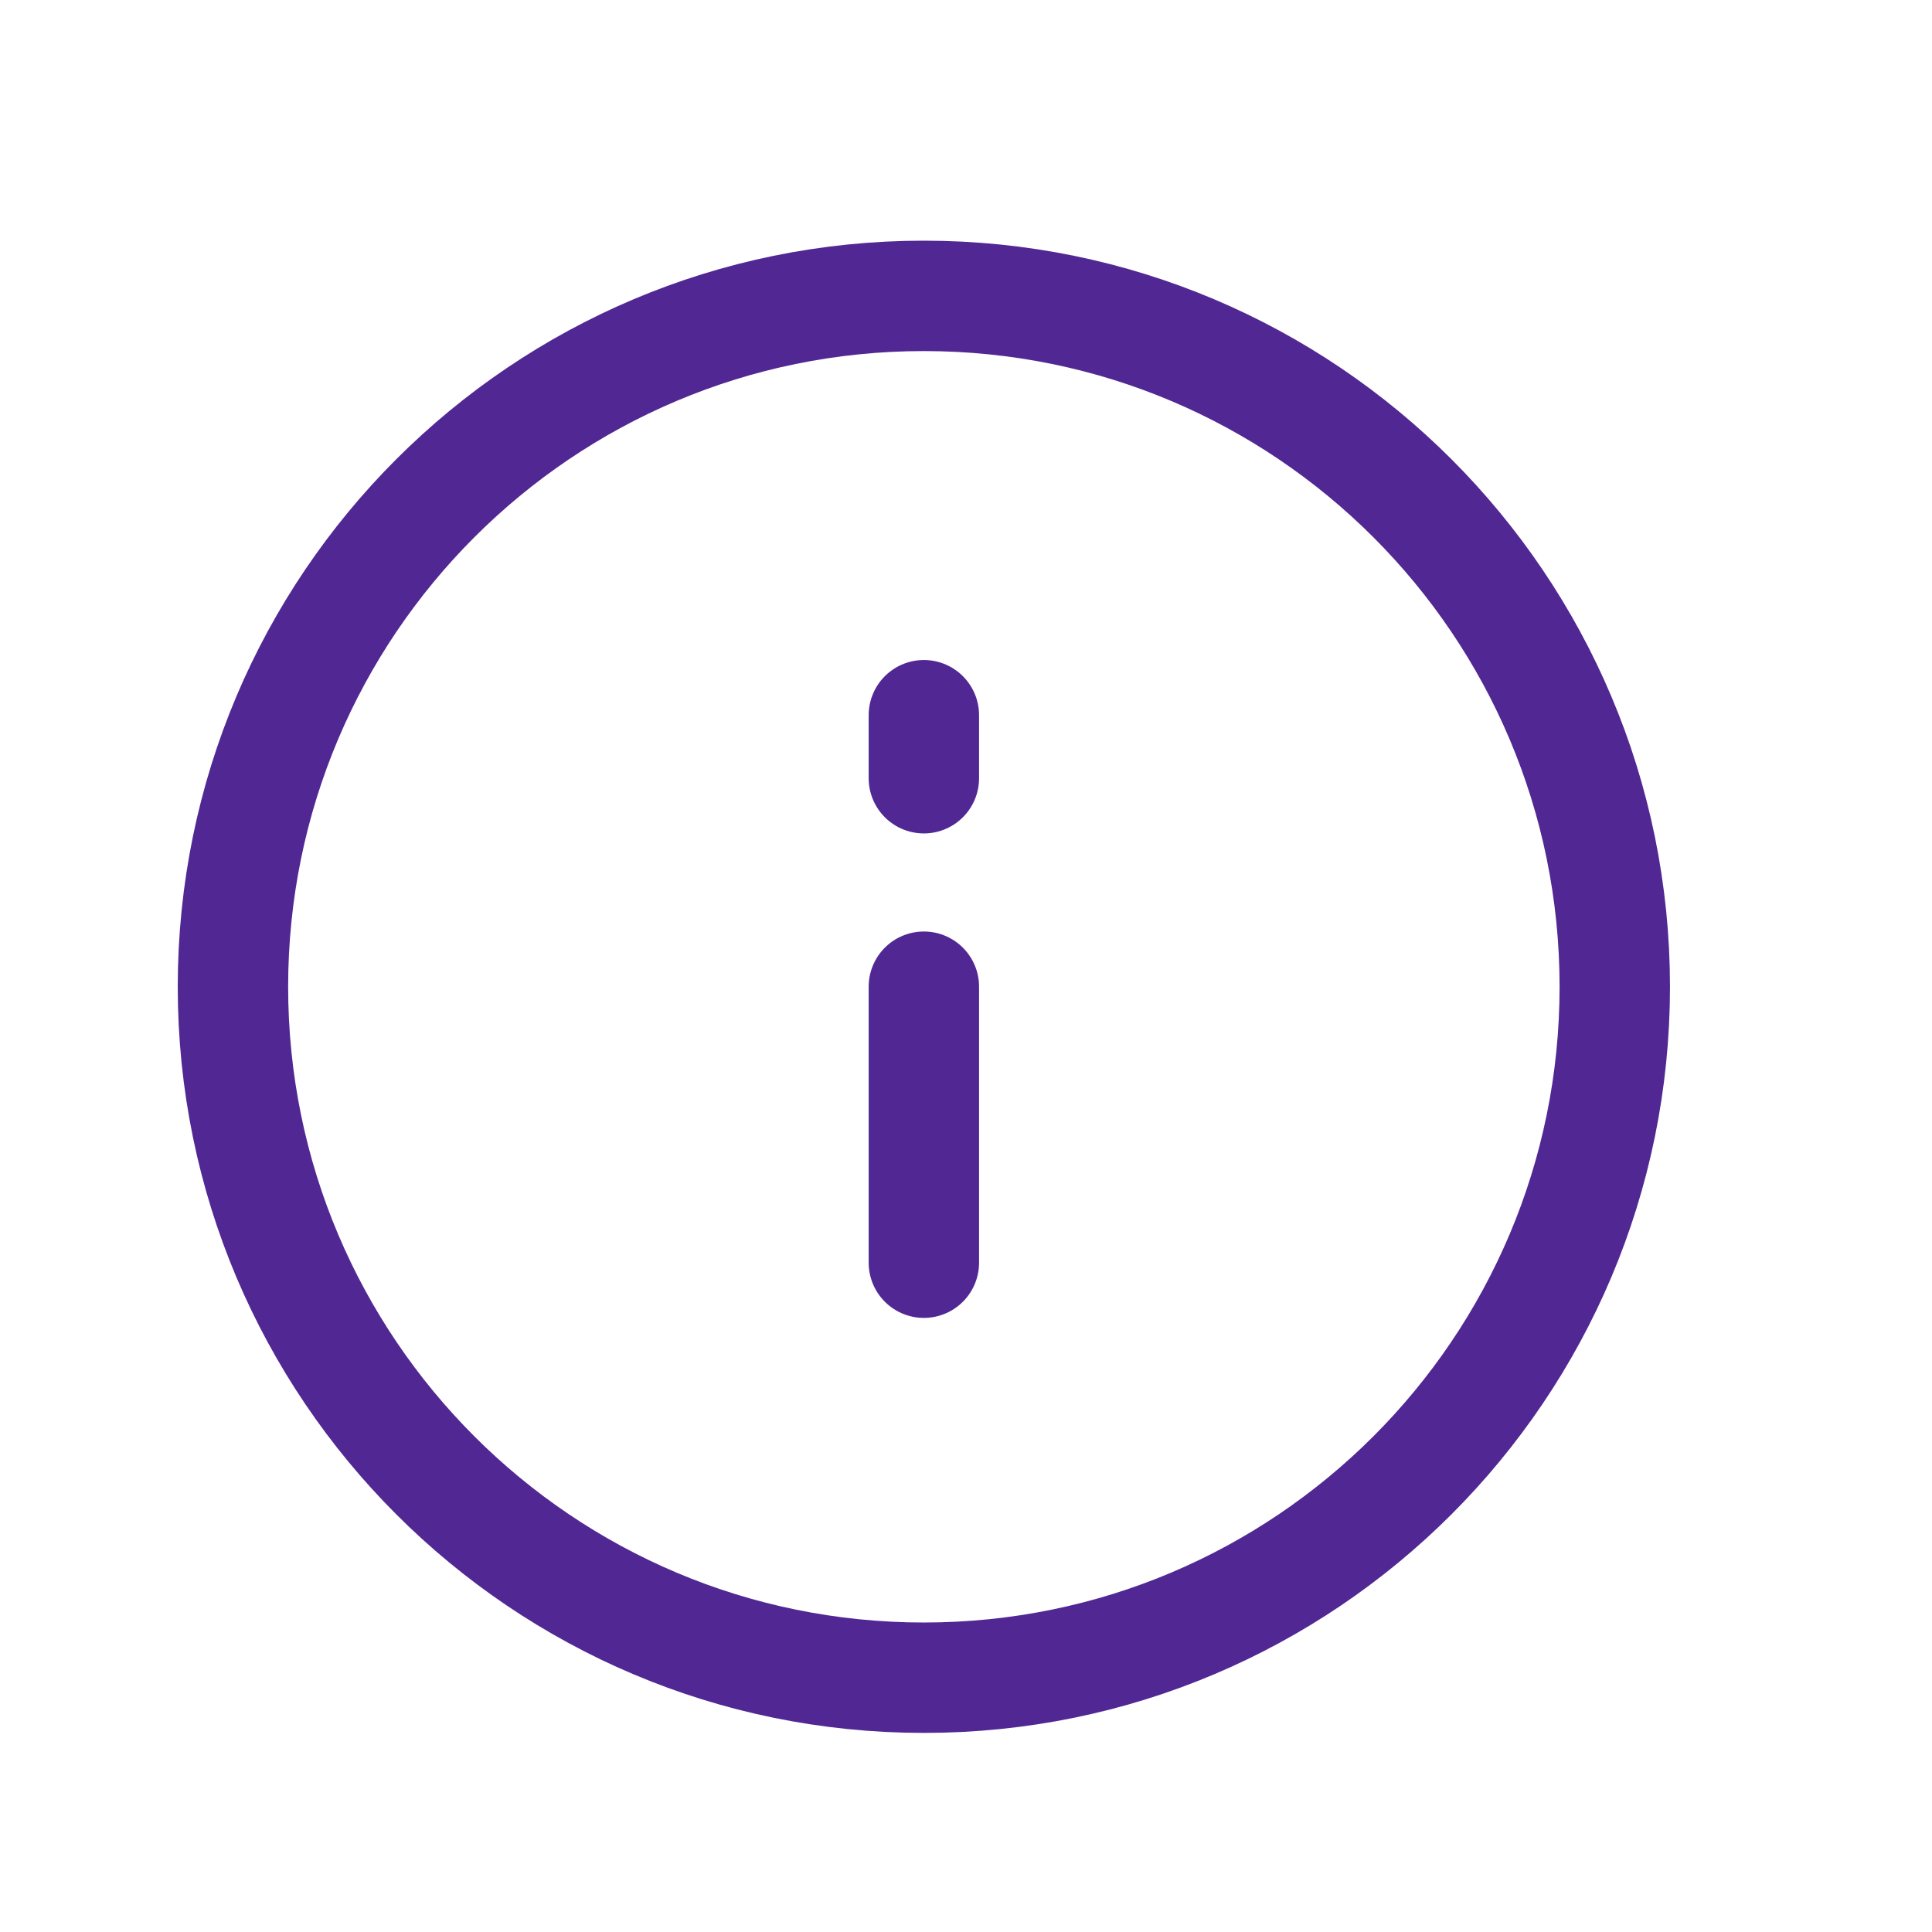
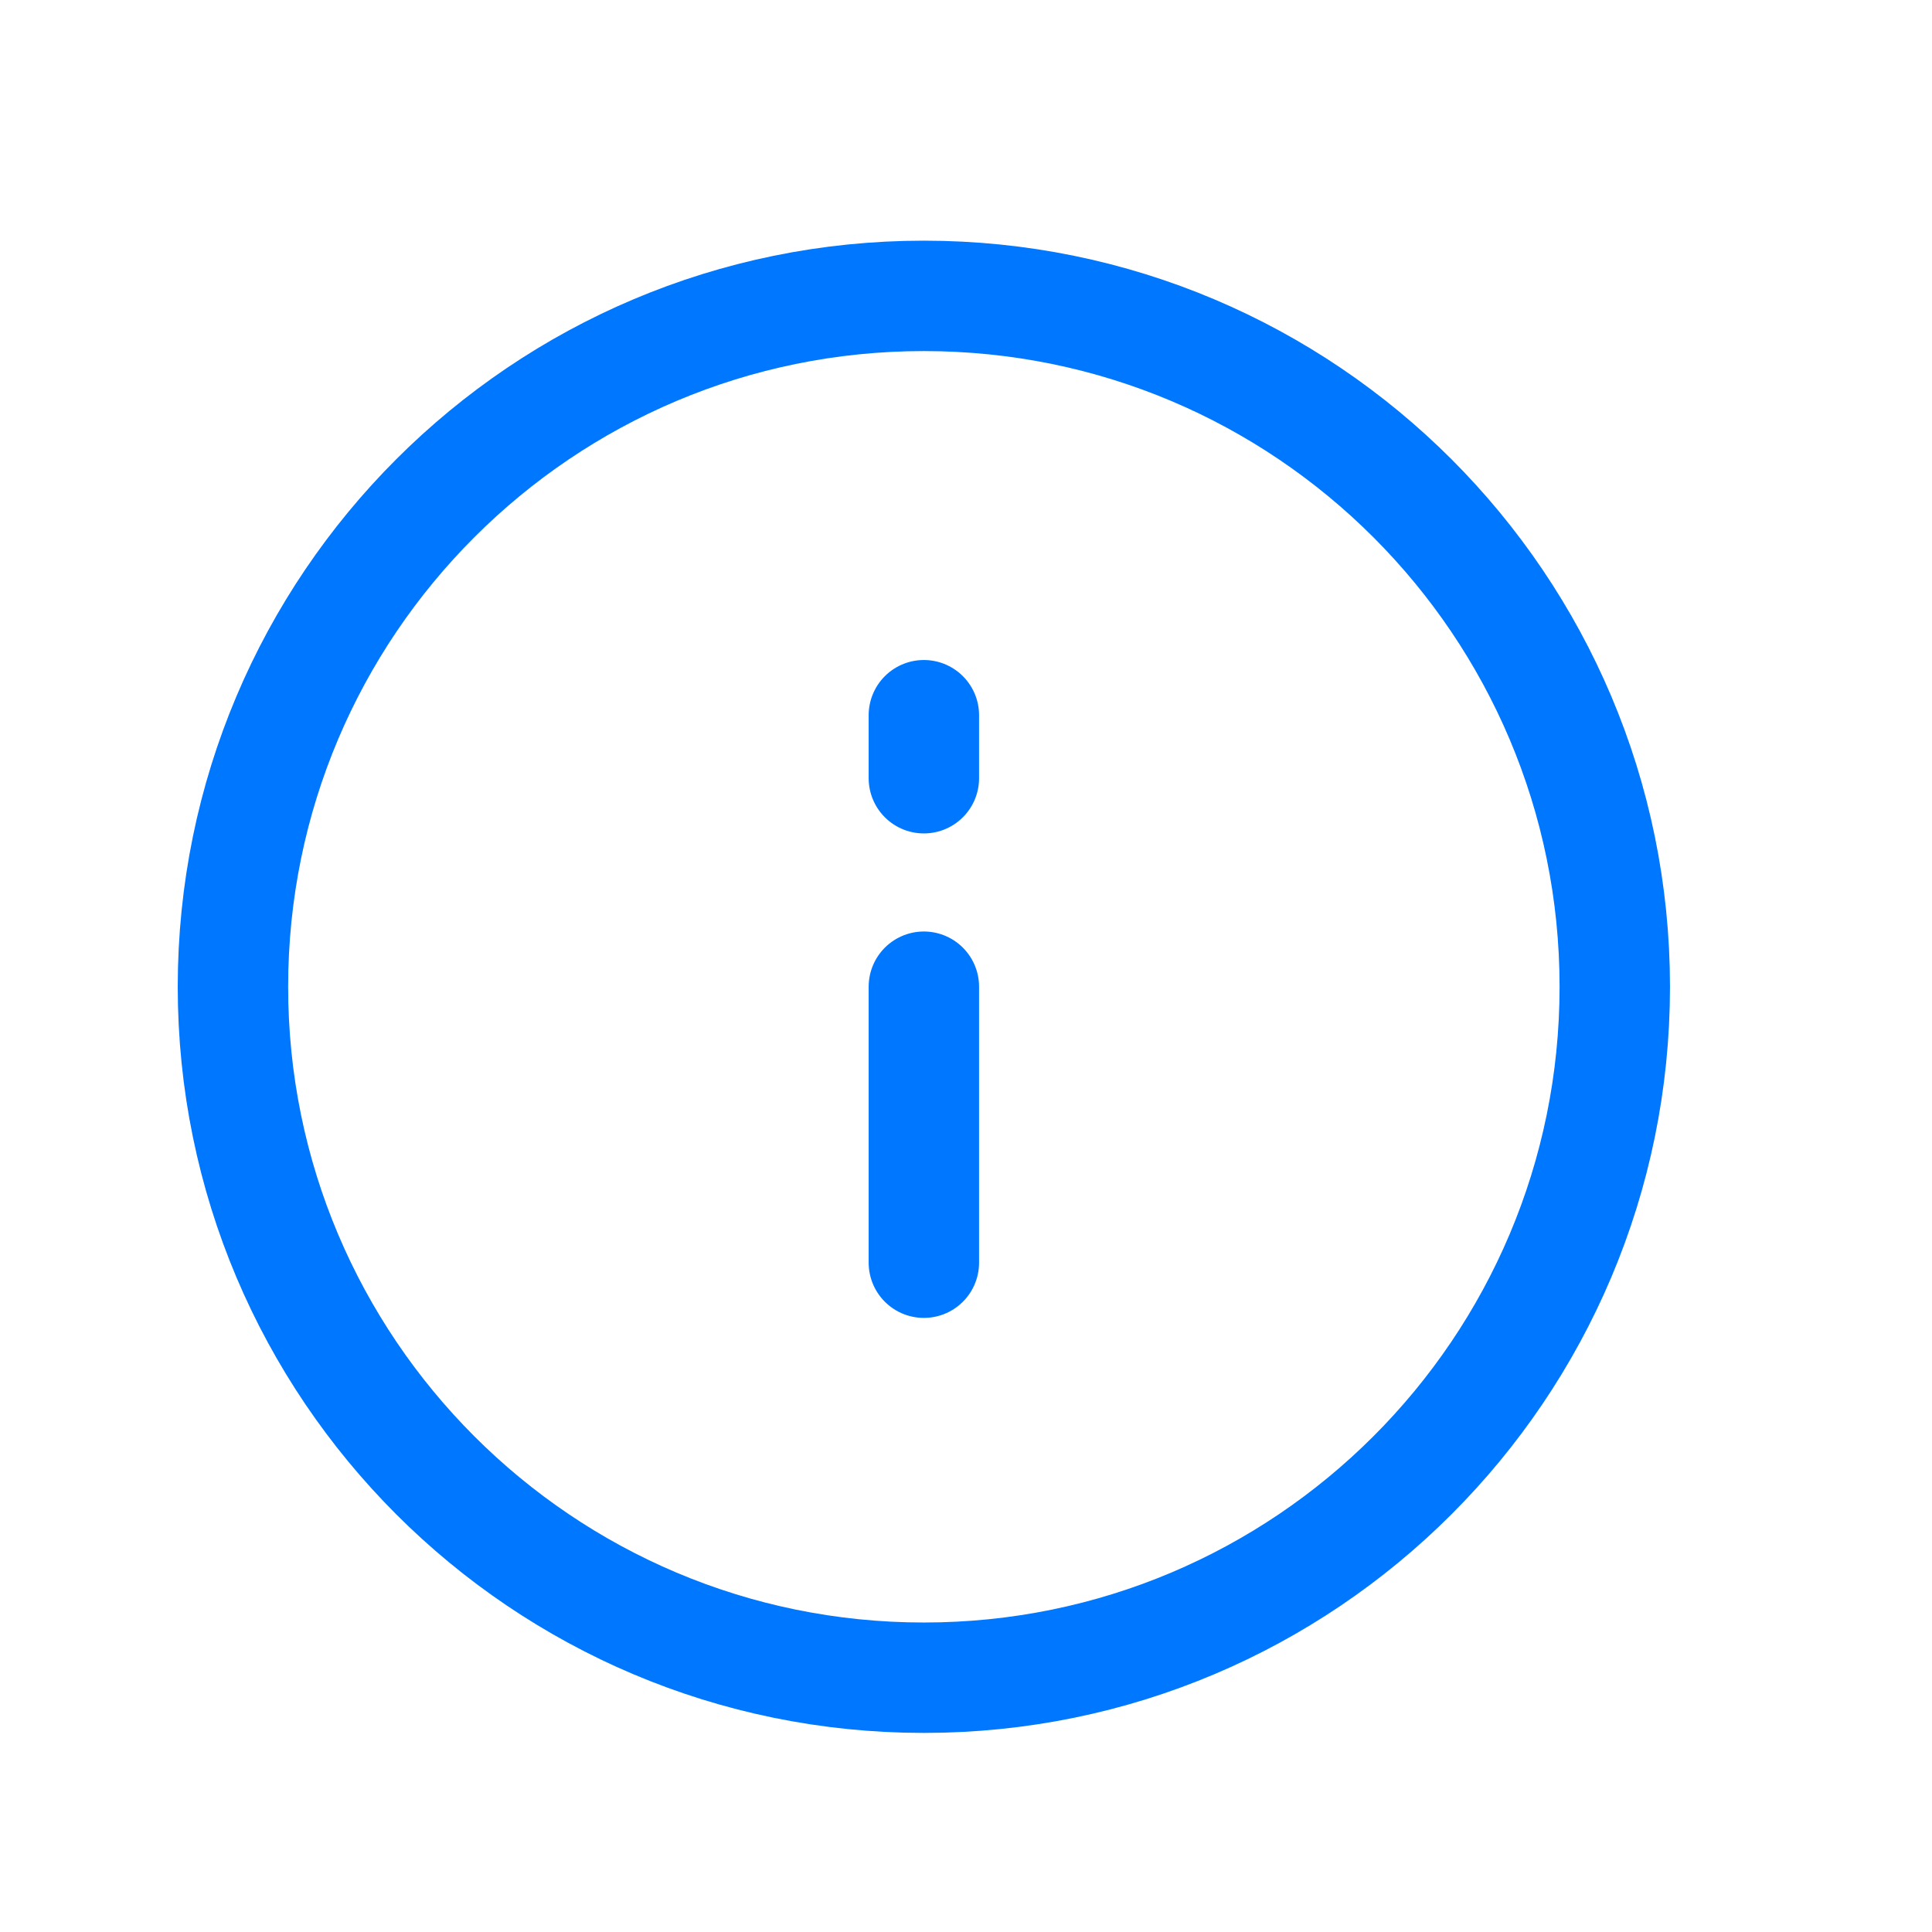
<svg xmlns="http://www.w3.org/2000/svg" id="Сгруппировать_14285" width="21" height="21" viewBox="0 0 21 21">
  <defs>
    <style>
-             .cls-2{fill:none;stroke:#512893;stroke-linecap:round;stroke-linejoin:round;stroke-width:1.2px}
+             .cls-2{fill:none;stroke:#0077FF;stroke-linecap:round;stroke-linejoin:round;stroke-width:1.2px}
        </style>
  </defs>
  <path id="Прямоугольник_6282" fill="none" d="M0 0H21V21H0z" />
  <g id="info" transform="translate(2.532 3.215)">
    <path id="Контур_22748" d="M9.51 17.021A7.51 7.51 0 1 0 2 9.51a7.51 7.51 0 0 0 7.51 7.511z" class="cls-2" transform="translate(-2 -2)" />
    <path id="Контур_22749" d="M12 15v-3" class="cls-2" transform="translate(-4.49 -4.49)" />
    <path id="Контур_22751" d="M12 12.685V12" class="cls-2" transform="translate(-4.49 -7.441)" />
  </g>
</svg>
